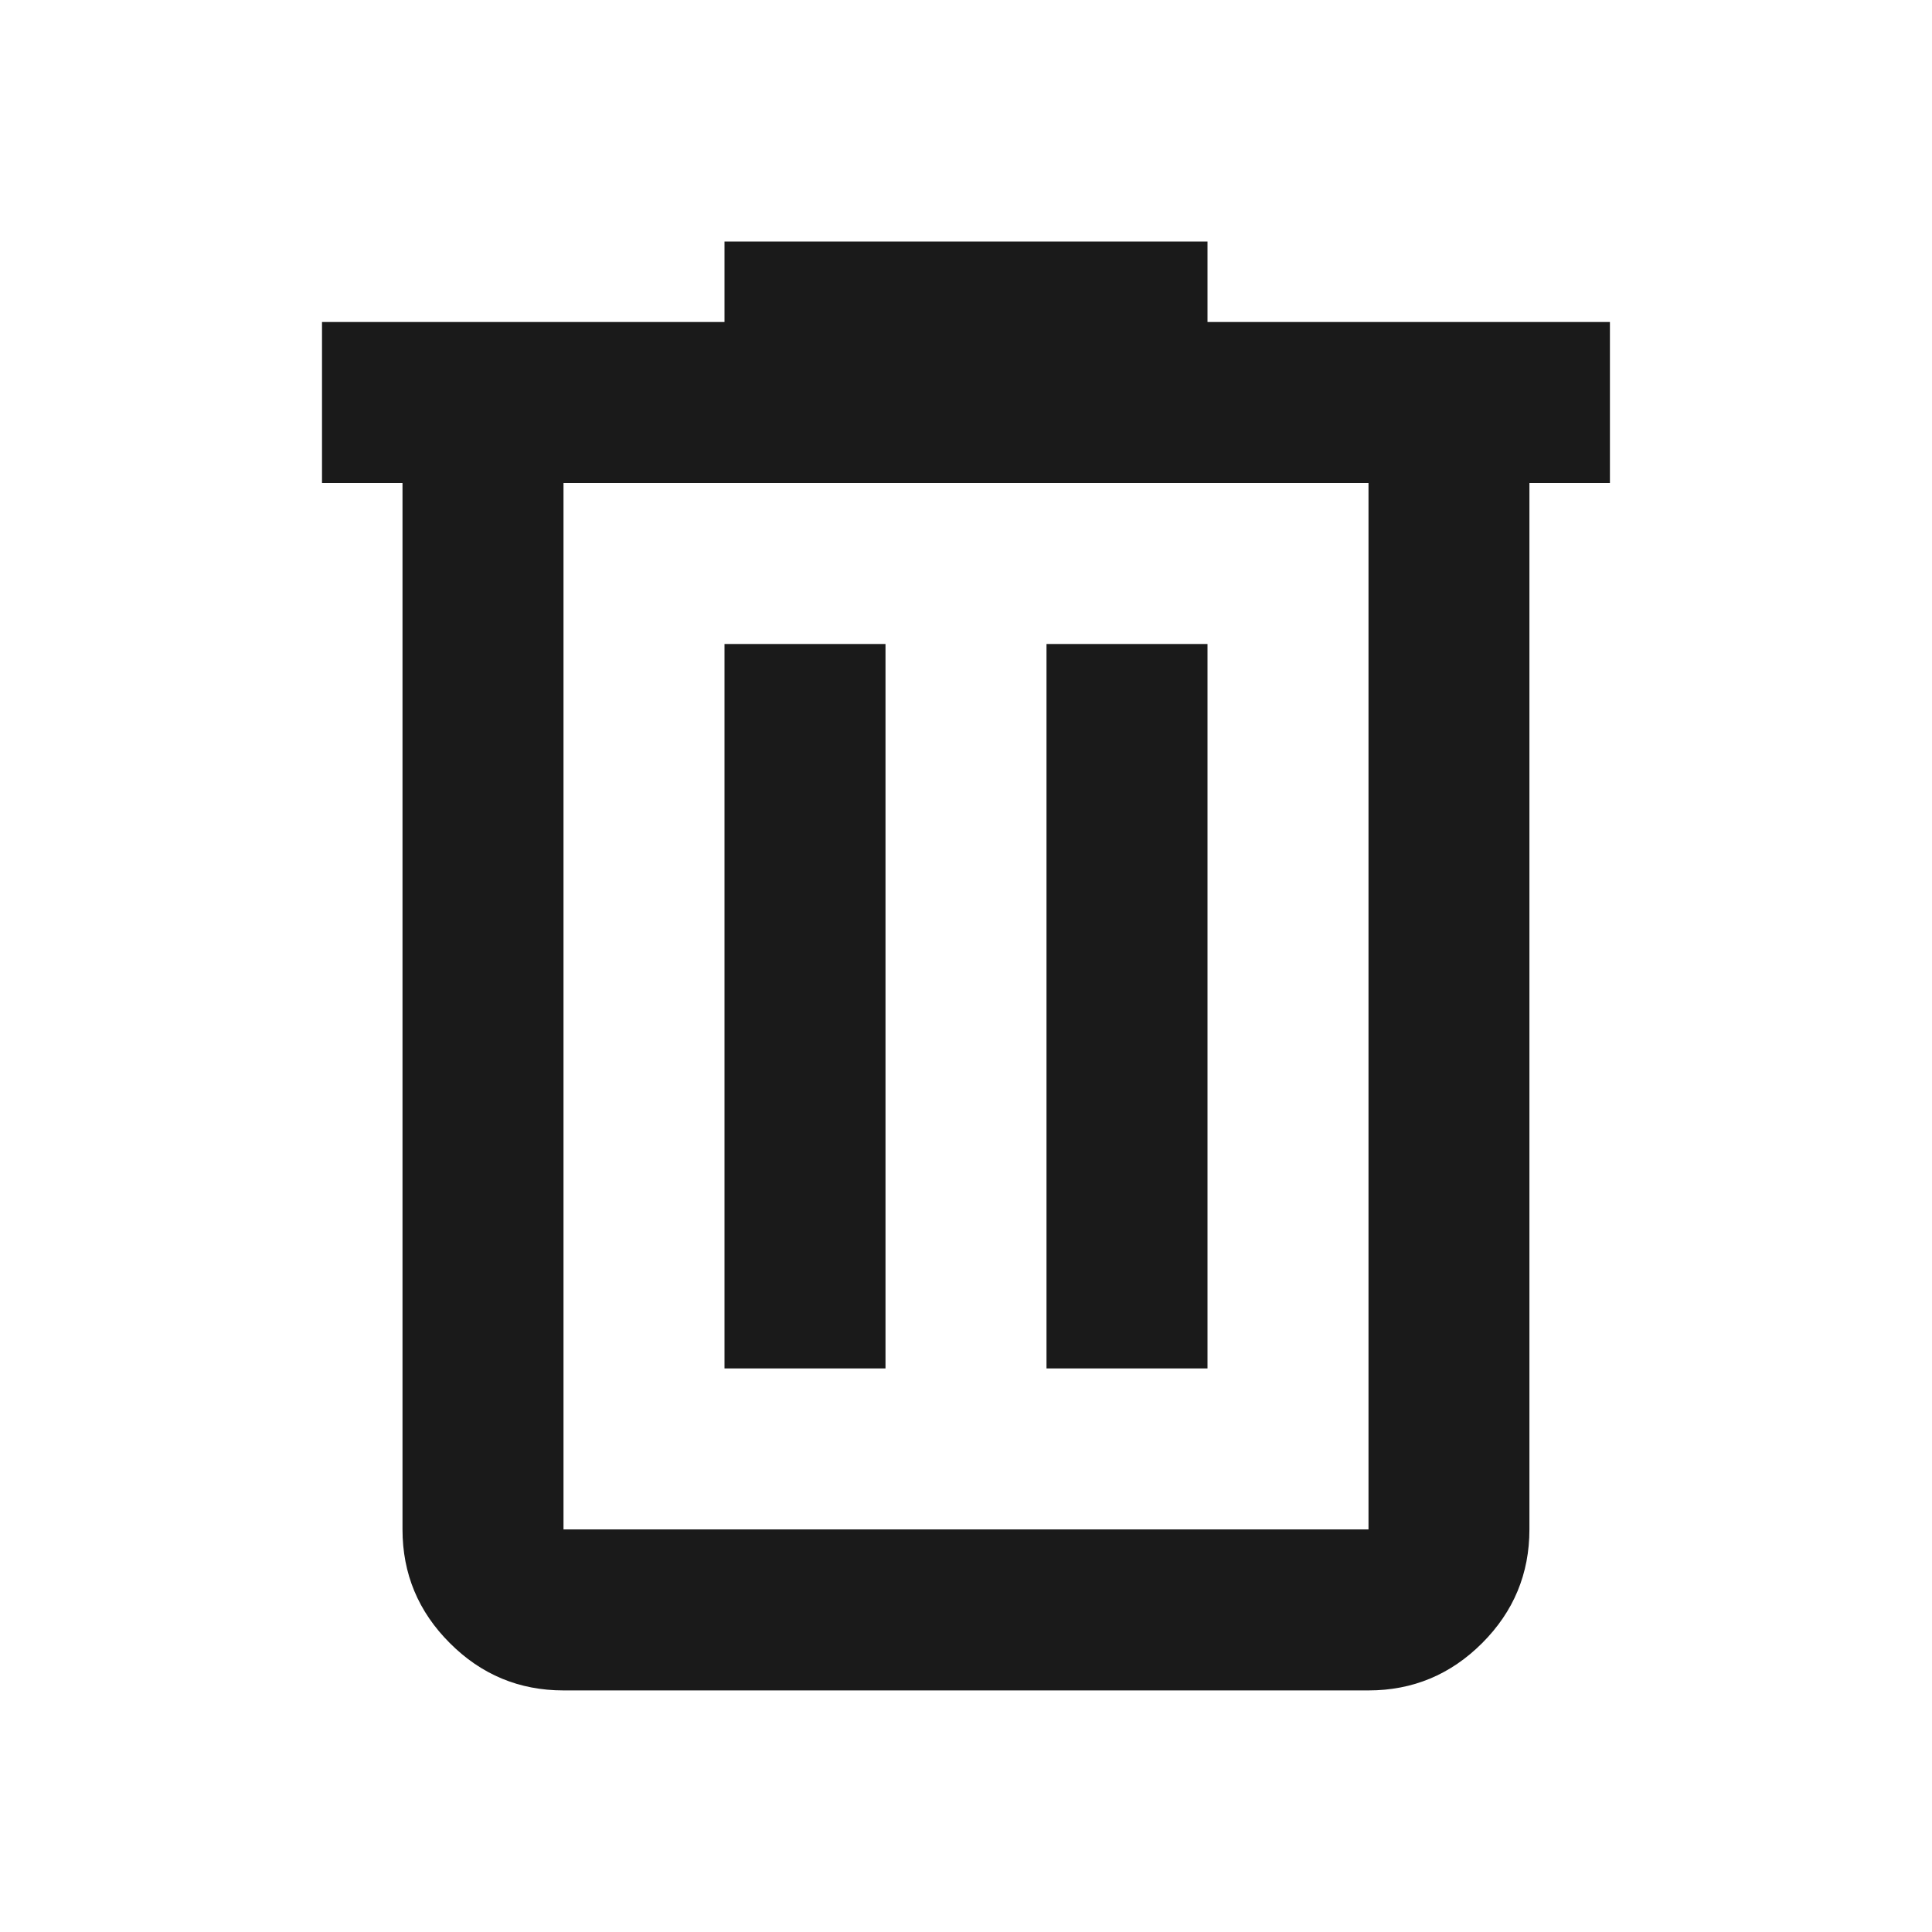
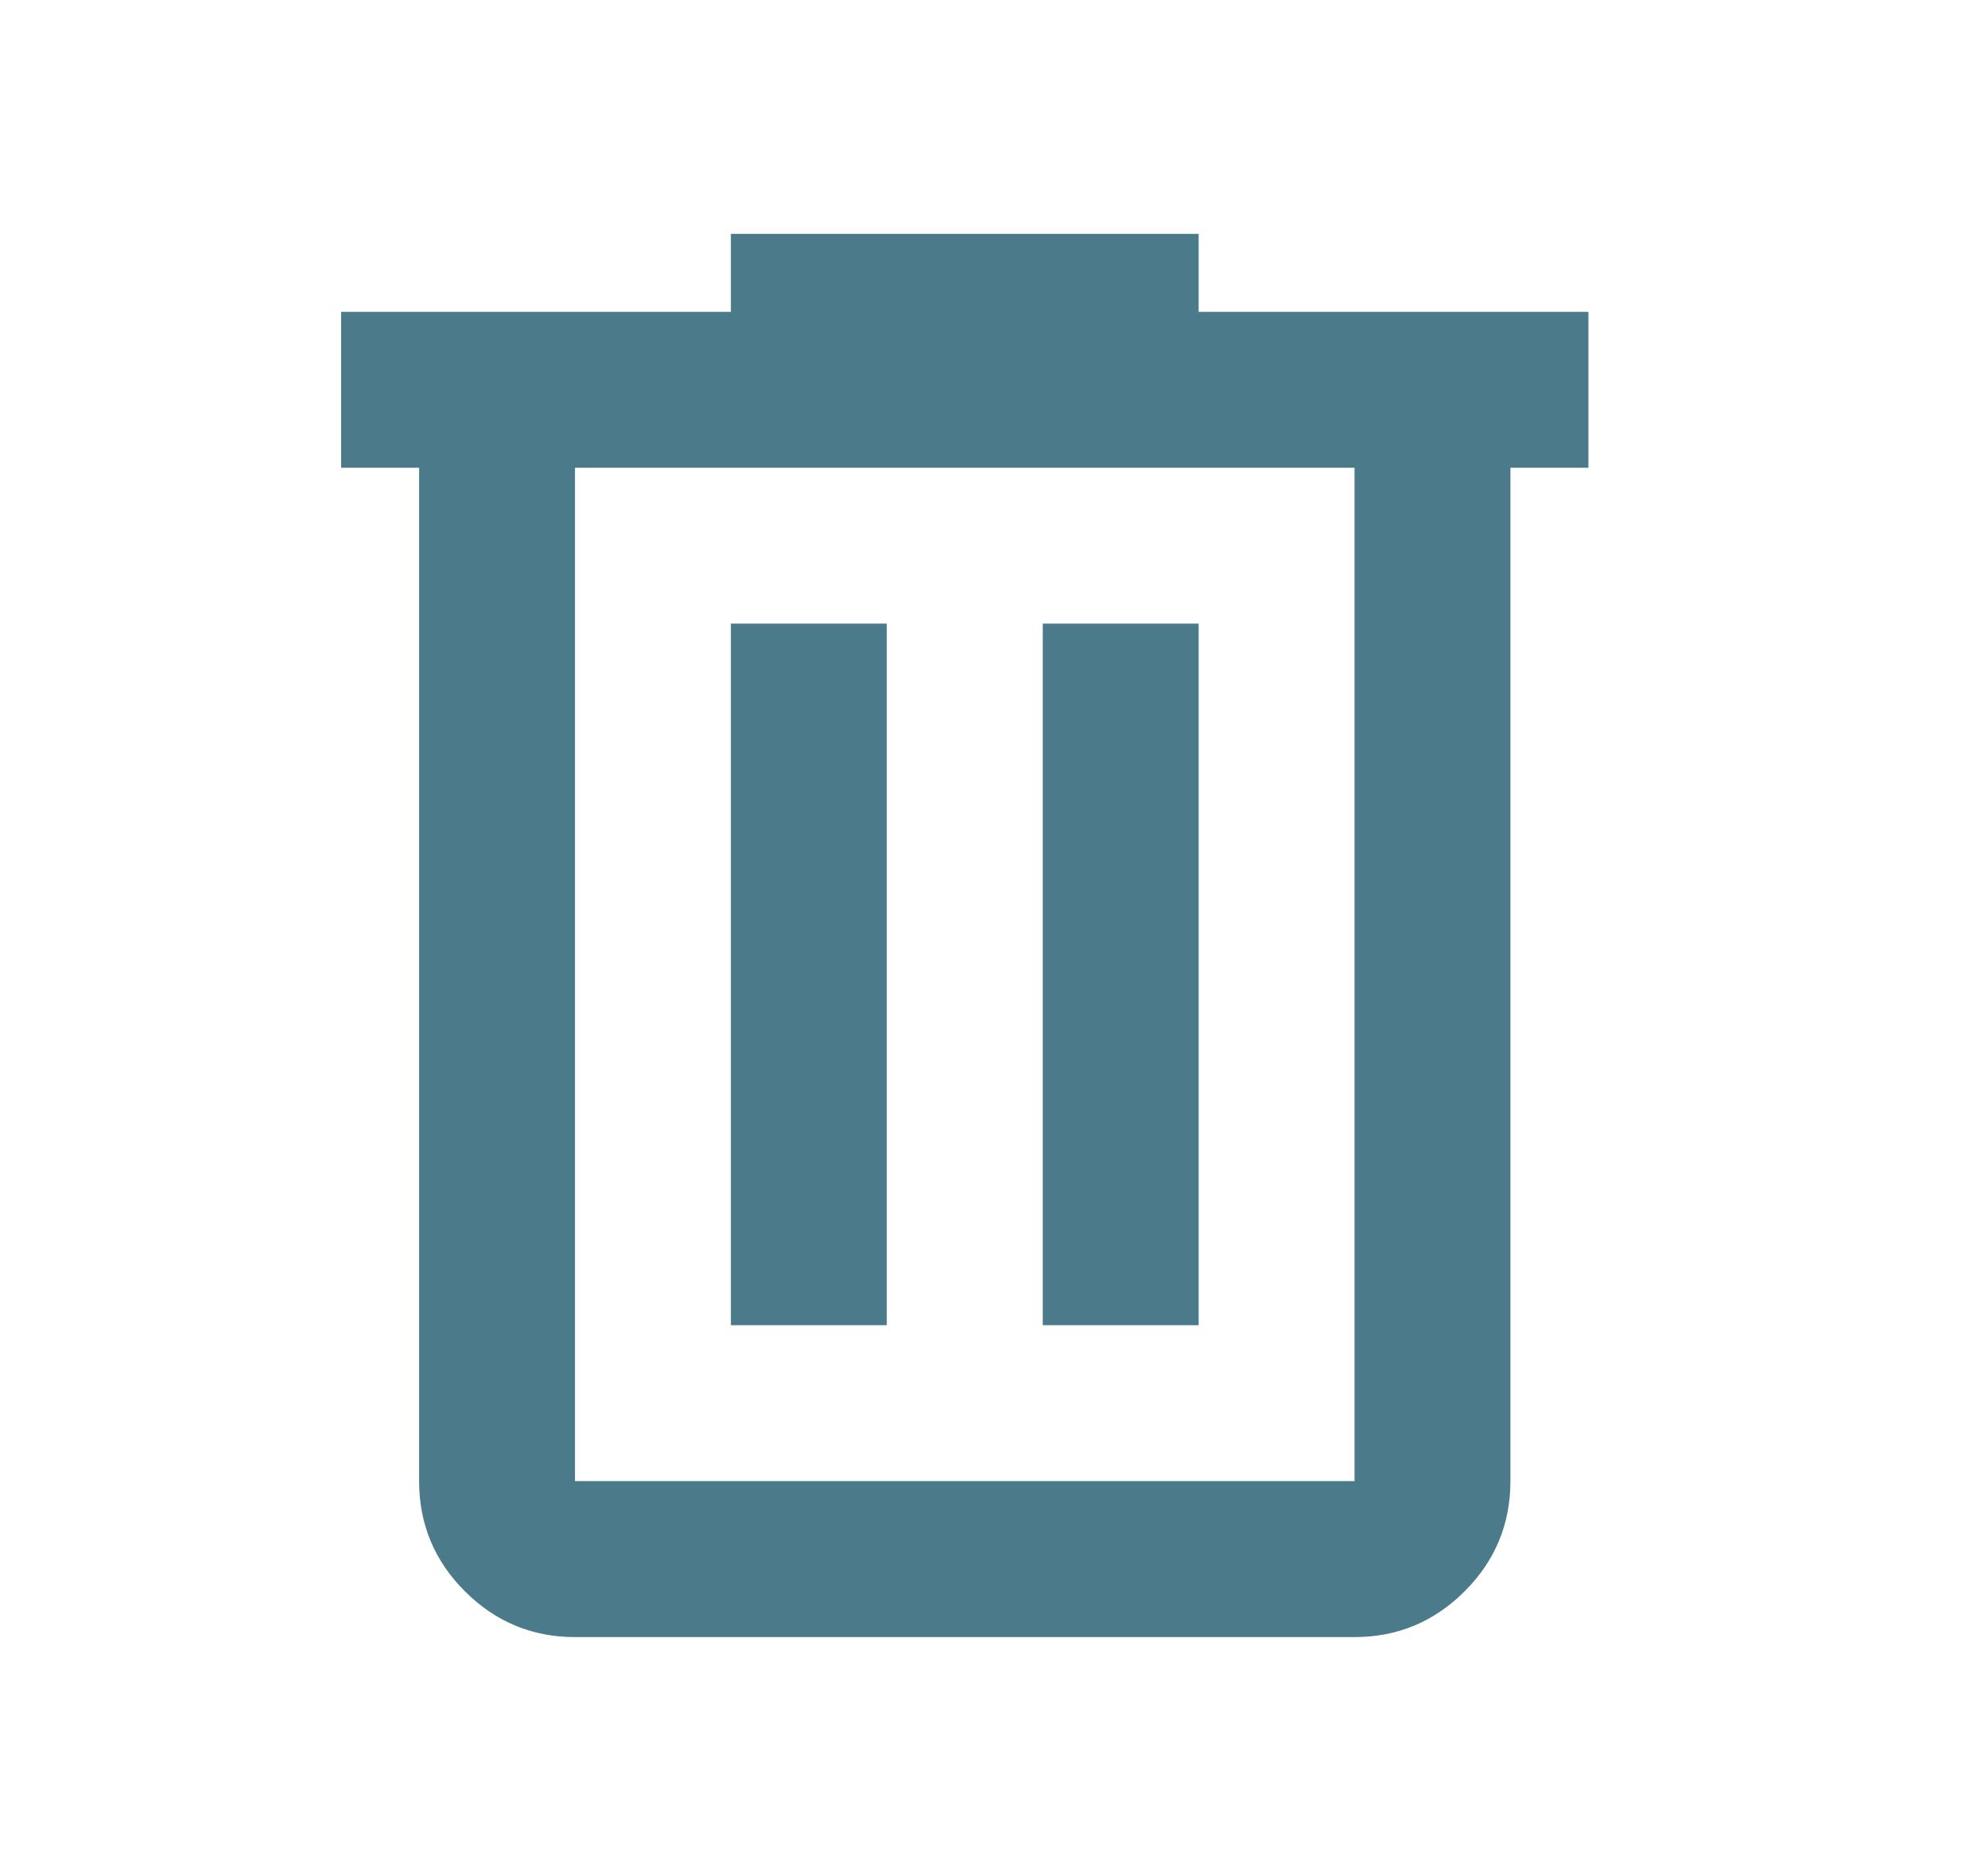
- <svg xmlns="http://www.w3.org/2000/svg" width="24" height="24" viewBox="0 0 24 24" fill="none">
-   <mask id="mask0_2_442" style="mask-type:alpha" maskUnits="userSpaceOnUse" x="0" y="0" width="24" height="24">
-     <rect width="23.999" height="23.999" fill="#D9D9D9" />
+ <svg xmlns="http://www.w3.org/2000/svg" width="17" height="16" viewBox="0 0 17 16" fill="none">
+   <mask id="mask0_2_1201" style="mask-type:alpha" maskUnits="userSpaceOnUse" x="0" y="0" width="17" height="16">
+     <rect x="0.251" y="0" width="15.999" height="15.999" fill="#D9D9D9" />
  </mask>
-   <g mask="url(#mask0_2_442)">
-     <path d="M7 20.999C6.45 20.999 5.979 20.803 5.588 20.411C5.196 20.02 5 19.549 5 18.999V6H4V4H9V3H15V4H19.999V6H18.999V18.999C18.999 19.549 18.803 20.02 18.412 20.411C18.02 20.803 17.549 20.999 17 20.999H7ZM17 6H7V18.999H17V6ZM9 16.999H11V8H9V16.999ZM13 16.999H15V8H13V16.999Z" fill="#1A1A1A" />
+   <g mask="url(#mask0_2_1201)">
+     <path d="M4.917 14C4.55 14 4.236 13.869 3.975 13.608C3.714 13.347 3.584 13.033 3.584 12.666V4H2.917V2.667H6.25V2H10.25V2.667H13.583V4H12.916V12.666C12.916 13.033 12.786 13.347 12.525 13.608C12.264 13.869 11.95 14 11.583 14H4.917ZM11.583 4H4.917V12.666H11.583V4ZM6.25 11.333H7.583V5.333H6.25V11.333ZM8.917 11.333H10.25V5.333H8.917V11.333Z" fill="#4B7A8A" />
  </g>
</svg>
